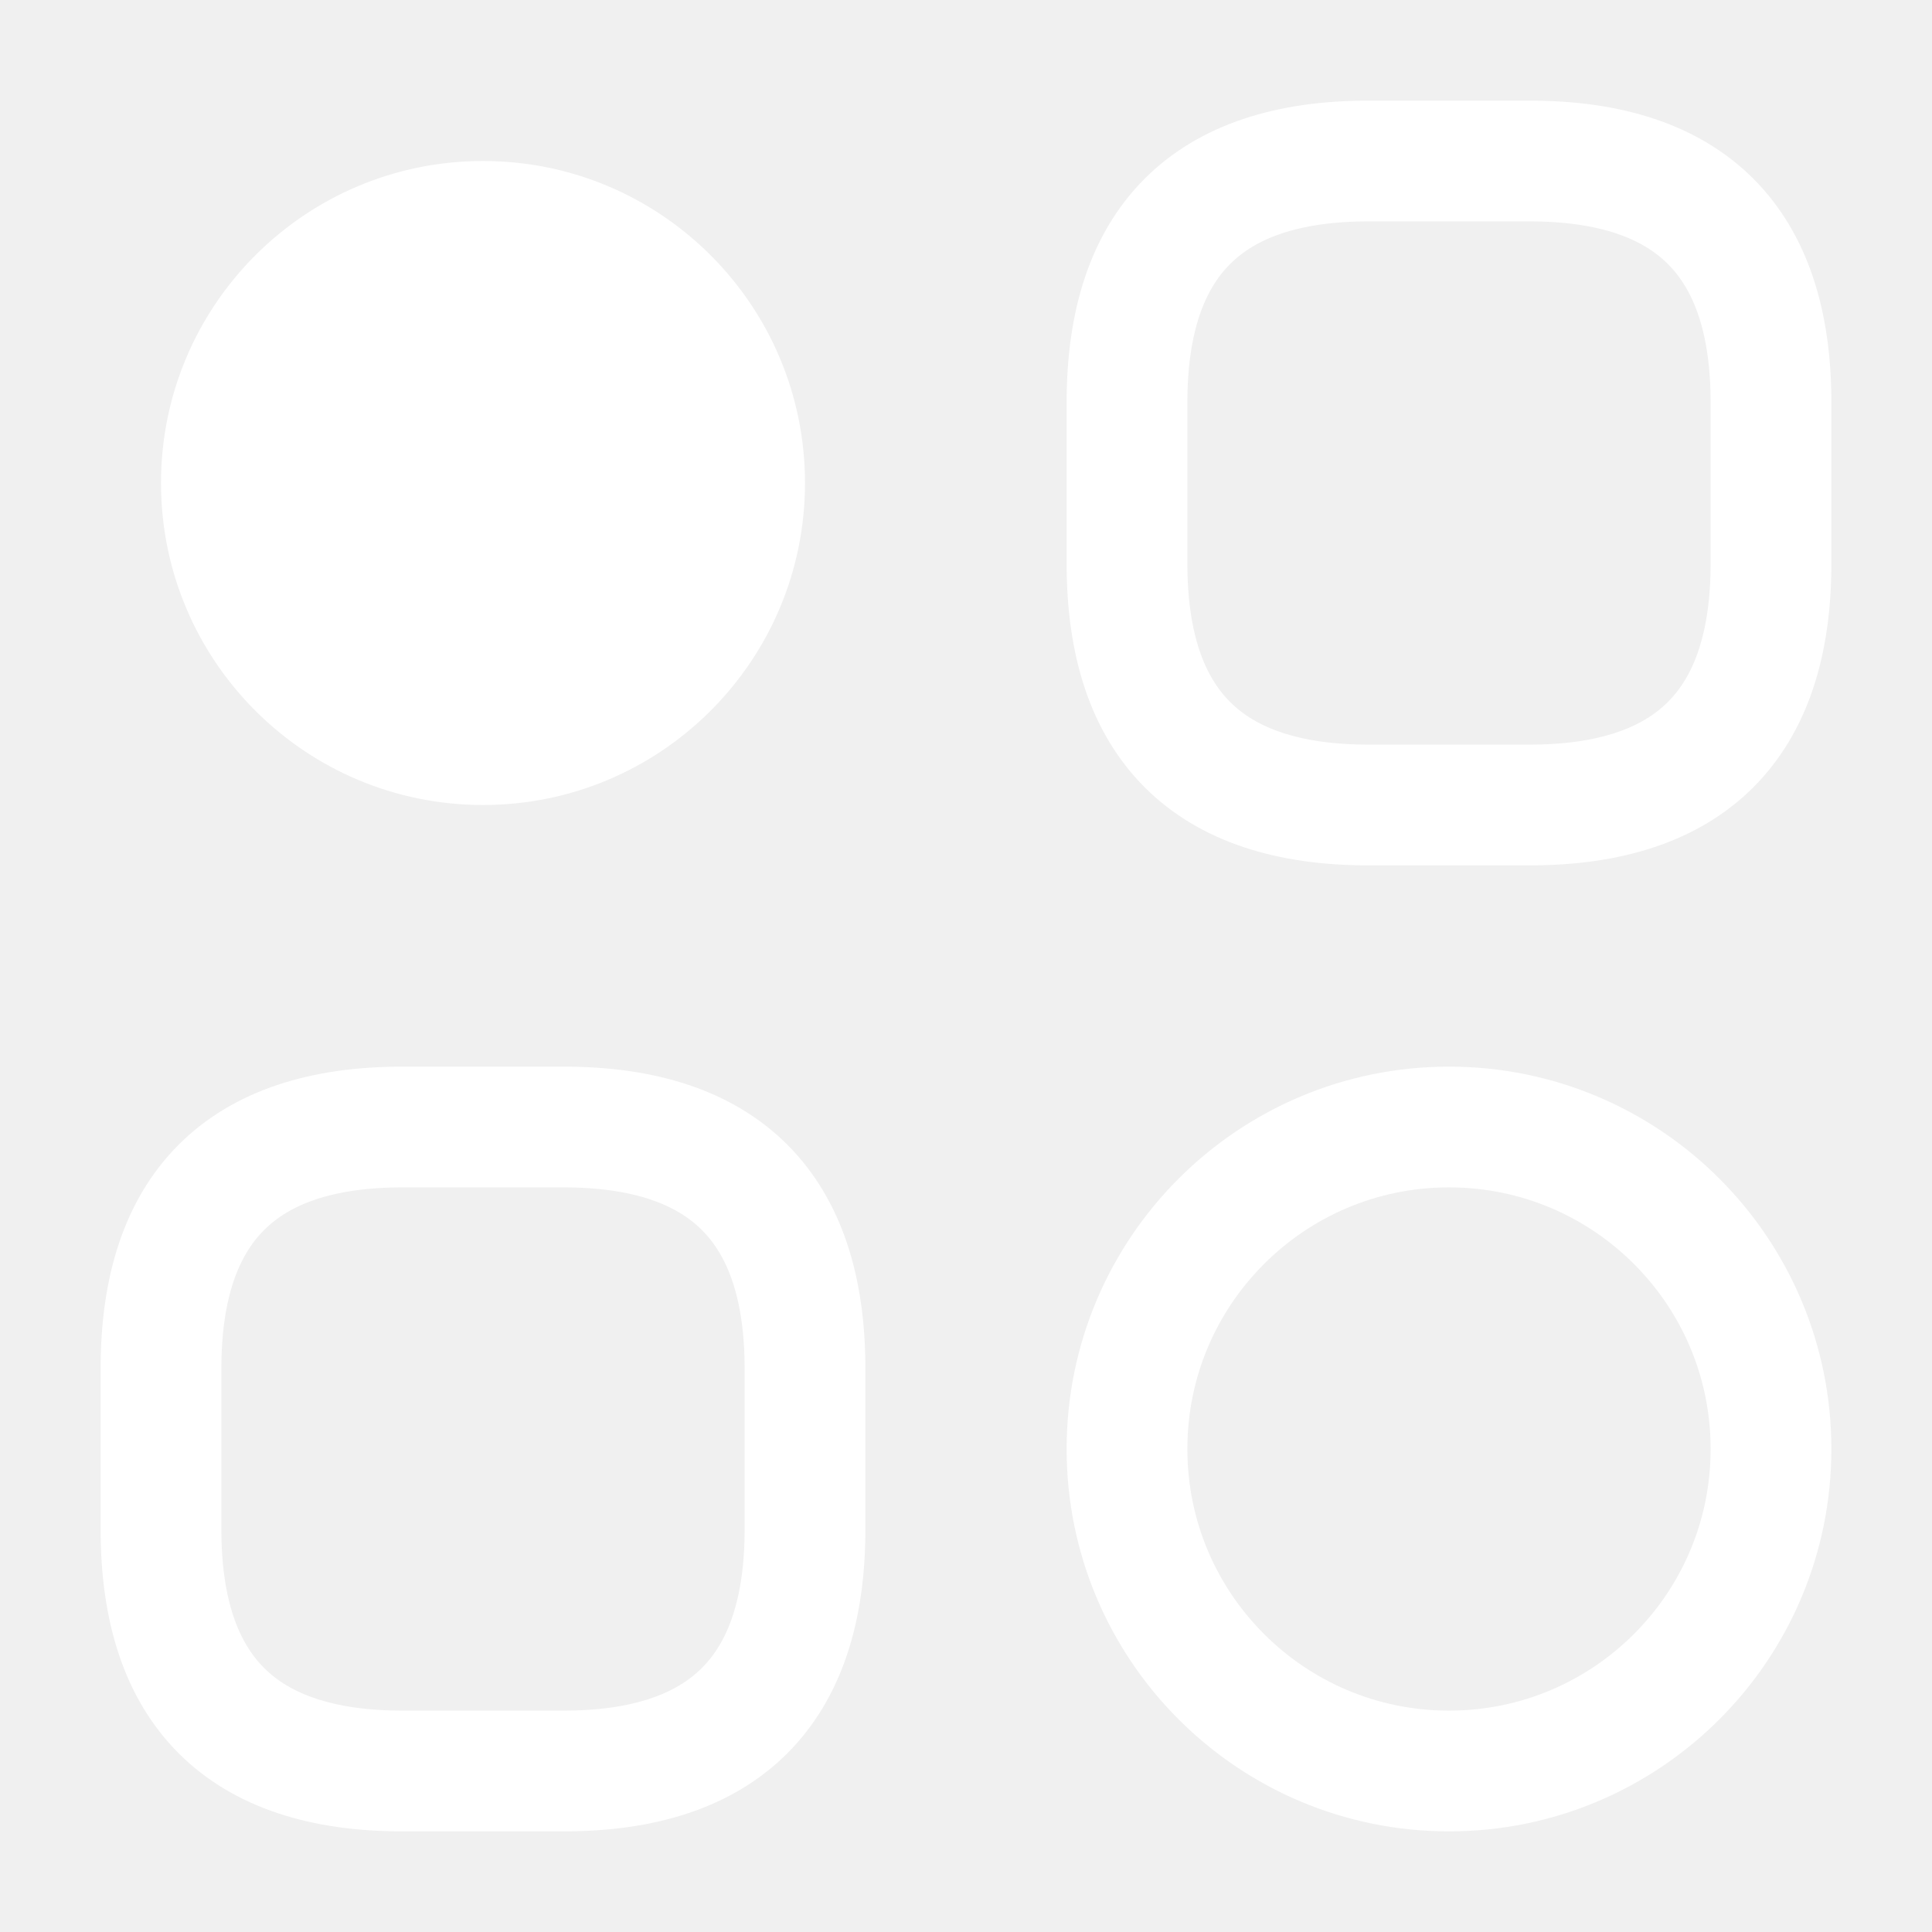
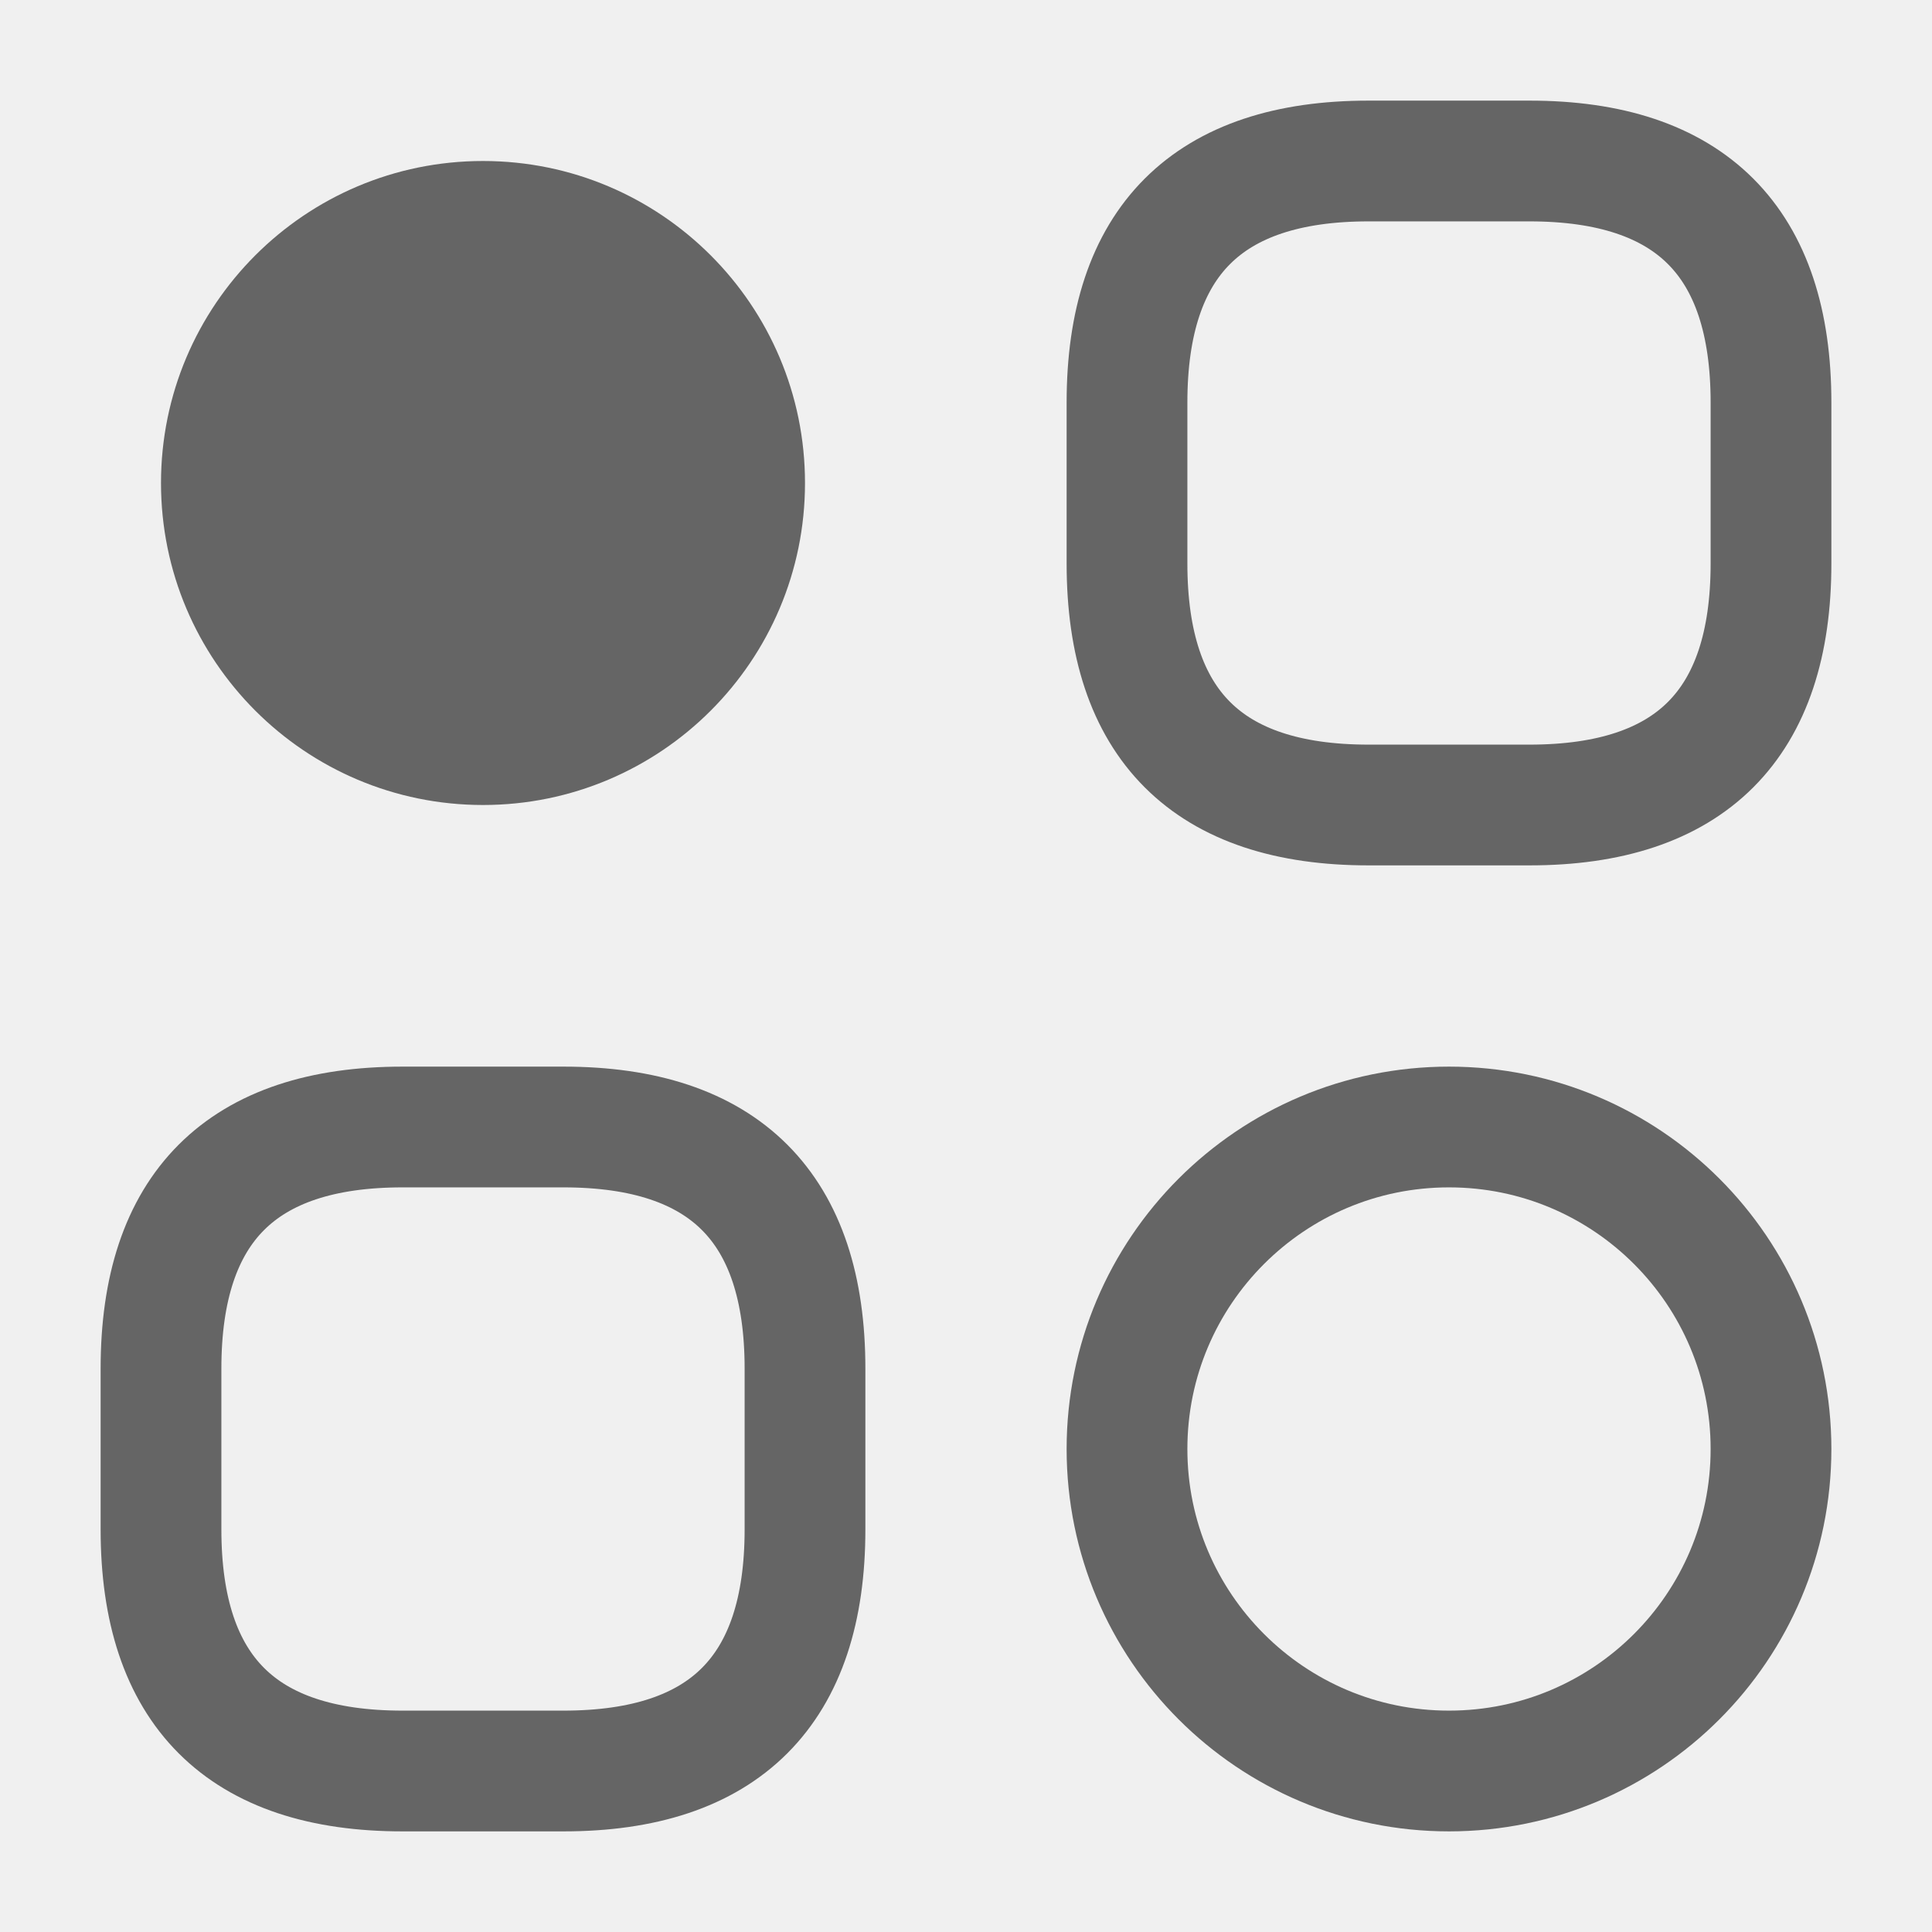
<svg xmlns="http://www.w3.org/2000/svg" width="24" height="24" viewBox="0 0 24 24" fill="none">
-   <path d="M17 10H19C21 10 22 9 22 7V5C22 3 21 2 19 2H17C15 2 14 3 14 5V7C14 9 15 10 17 10Z" stroke="#fff" stroke-width="1.5" stroke-miterlimit="10" stroke-linecap="round" stroke-linejoin="round" />
-   <path d="M5 22H7C9 22 10 21 10 19V17C10 15 9 14 7 14H5C3 14 2 15 2 17V19C2 21 3 22 5 22Z" stroke="#fff" stroke-width="1.5" stroke-miterlimit="10" stroke-linecap="round" stroke-linejoin="round" />
-   <path d="M6 10C8.209 10 10 8.209 10 6C10 3.791 8.209 2 6 2C3.791 2 2 3.791 2 6C2 8.209 3.791 10 6 10Z" fill="#fff" />
-   <path d="M18 22C20.209 22 22 20.209 22 18C22 15.791 20.209 14 18 14C15.791 14 14 15.791 14 18C14 20.209 15.791 22 18 22Z" stroke="#fff" stroke-width="1.5" stroke-miterlimit="10" stroke-linecap="round" stroke-linejoin="round" />
+   <path d="M17 10H19C21 10 22 9 22 7V5C22 3 21 2 19 2H17C15 2 14 3 14 5V7C14 9 15 10 17 10Z" stroke="#656565" stroke-width="1.5" stroke-miterlimit="10" stroke-linecap="round" stroke-linejoin="round" />
+   <path d="M5 22H7C9 22 10 21 10 19V17C10 15 9 14 7 14H5C3 14 2 15 2 17V19C2 21 3 22 5 22Z" stroke="#656565" stroke-width="1.5" stroke-miterlimit="10" stroke-linecap="round" stroke-linejoin="round" />
+   <path d="M6 10C8.209 10 10 8.209 10 6C10 3.791 8.209 2 6 2C3.791 2 2 3.791 2 6C2 8.209 3.791 10 6 10Z" fill="#656565" />
+   <path d="M18 22C20.209 22 22 20.209 22 18C22 15.791 20.209 14 18 14C15.791 14 14 15.791 14 18C14 20.209 15.791 22 18 22Z" stroke="#656565" stroke-width="1.5" stroke-miterlimit="10" stroke-linecap="round" stroke-linejoin="round" />
</svg>
